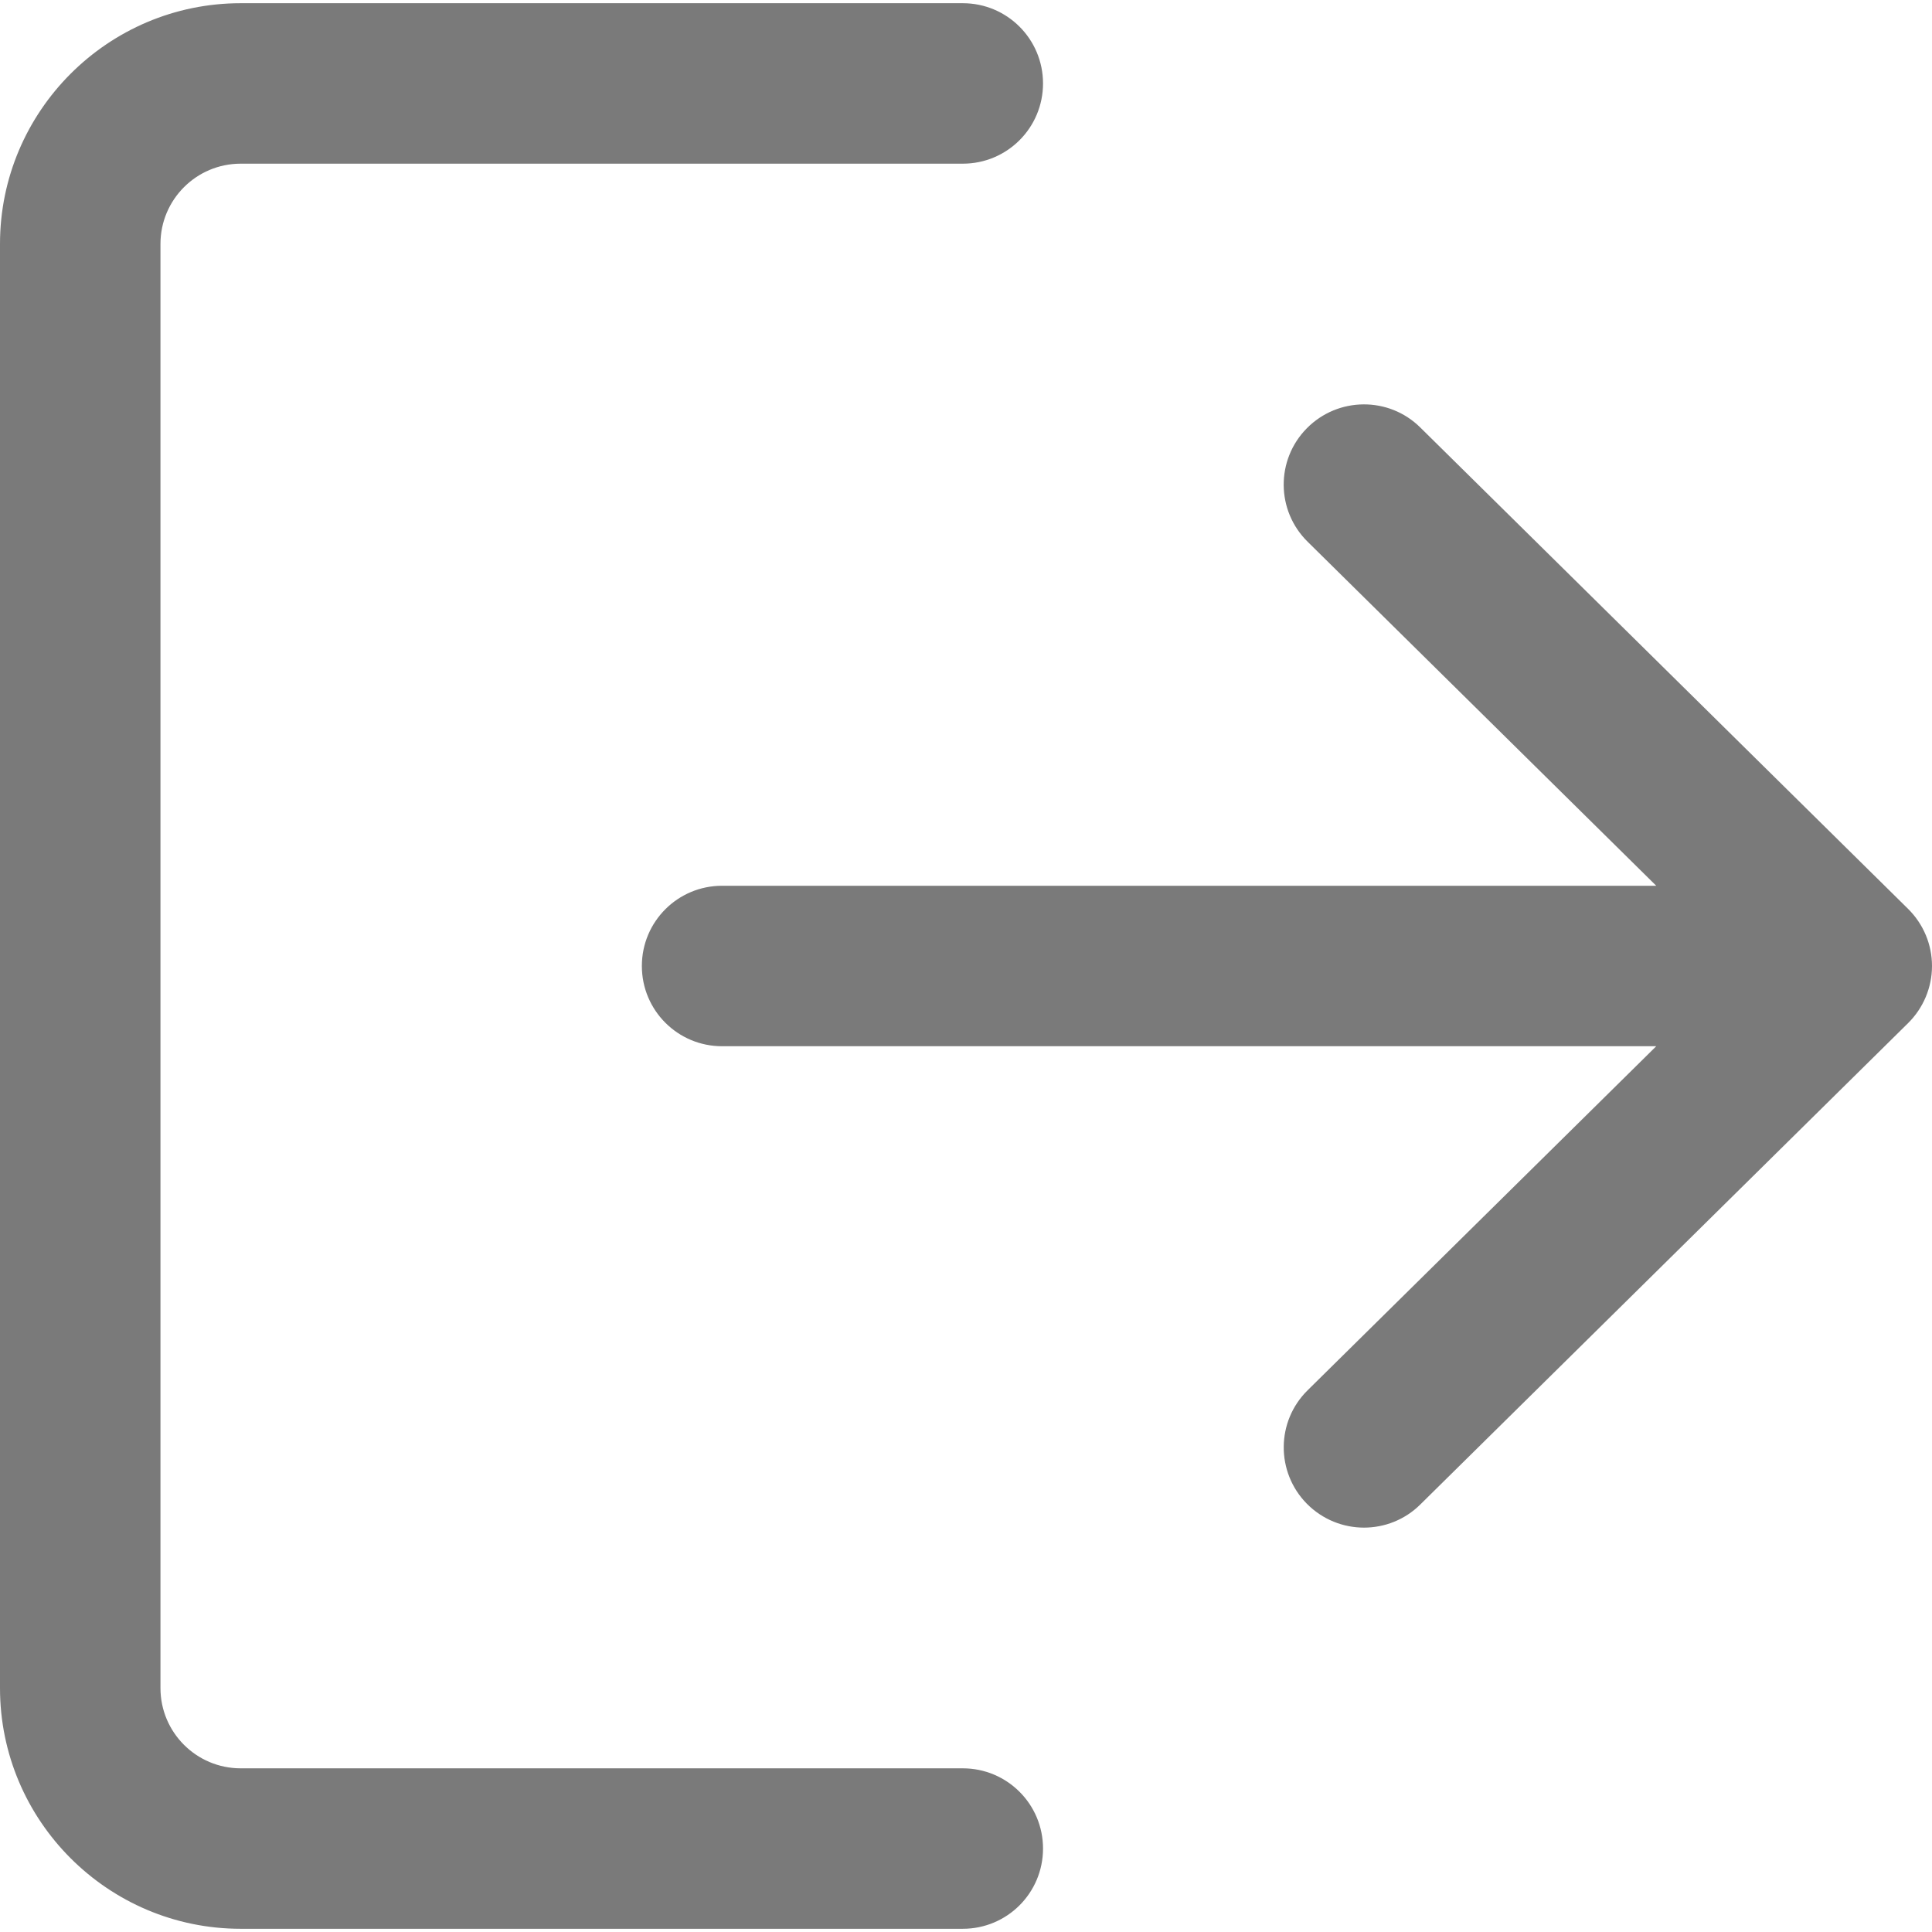
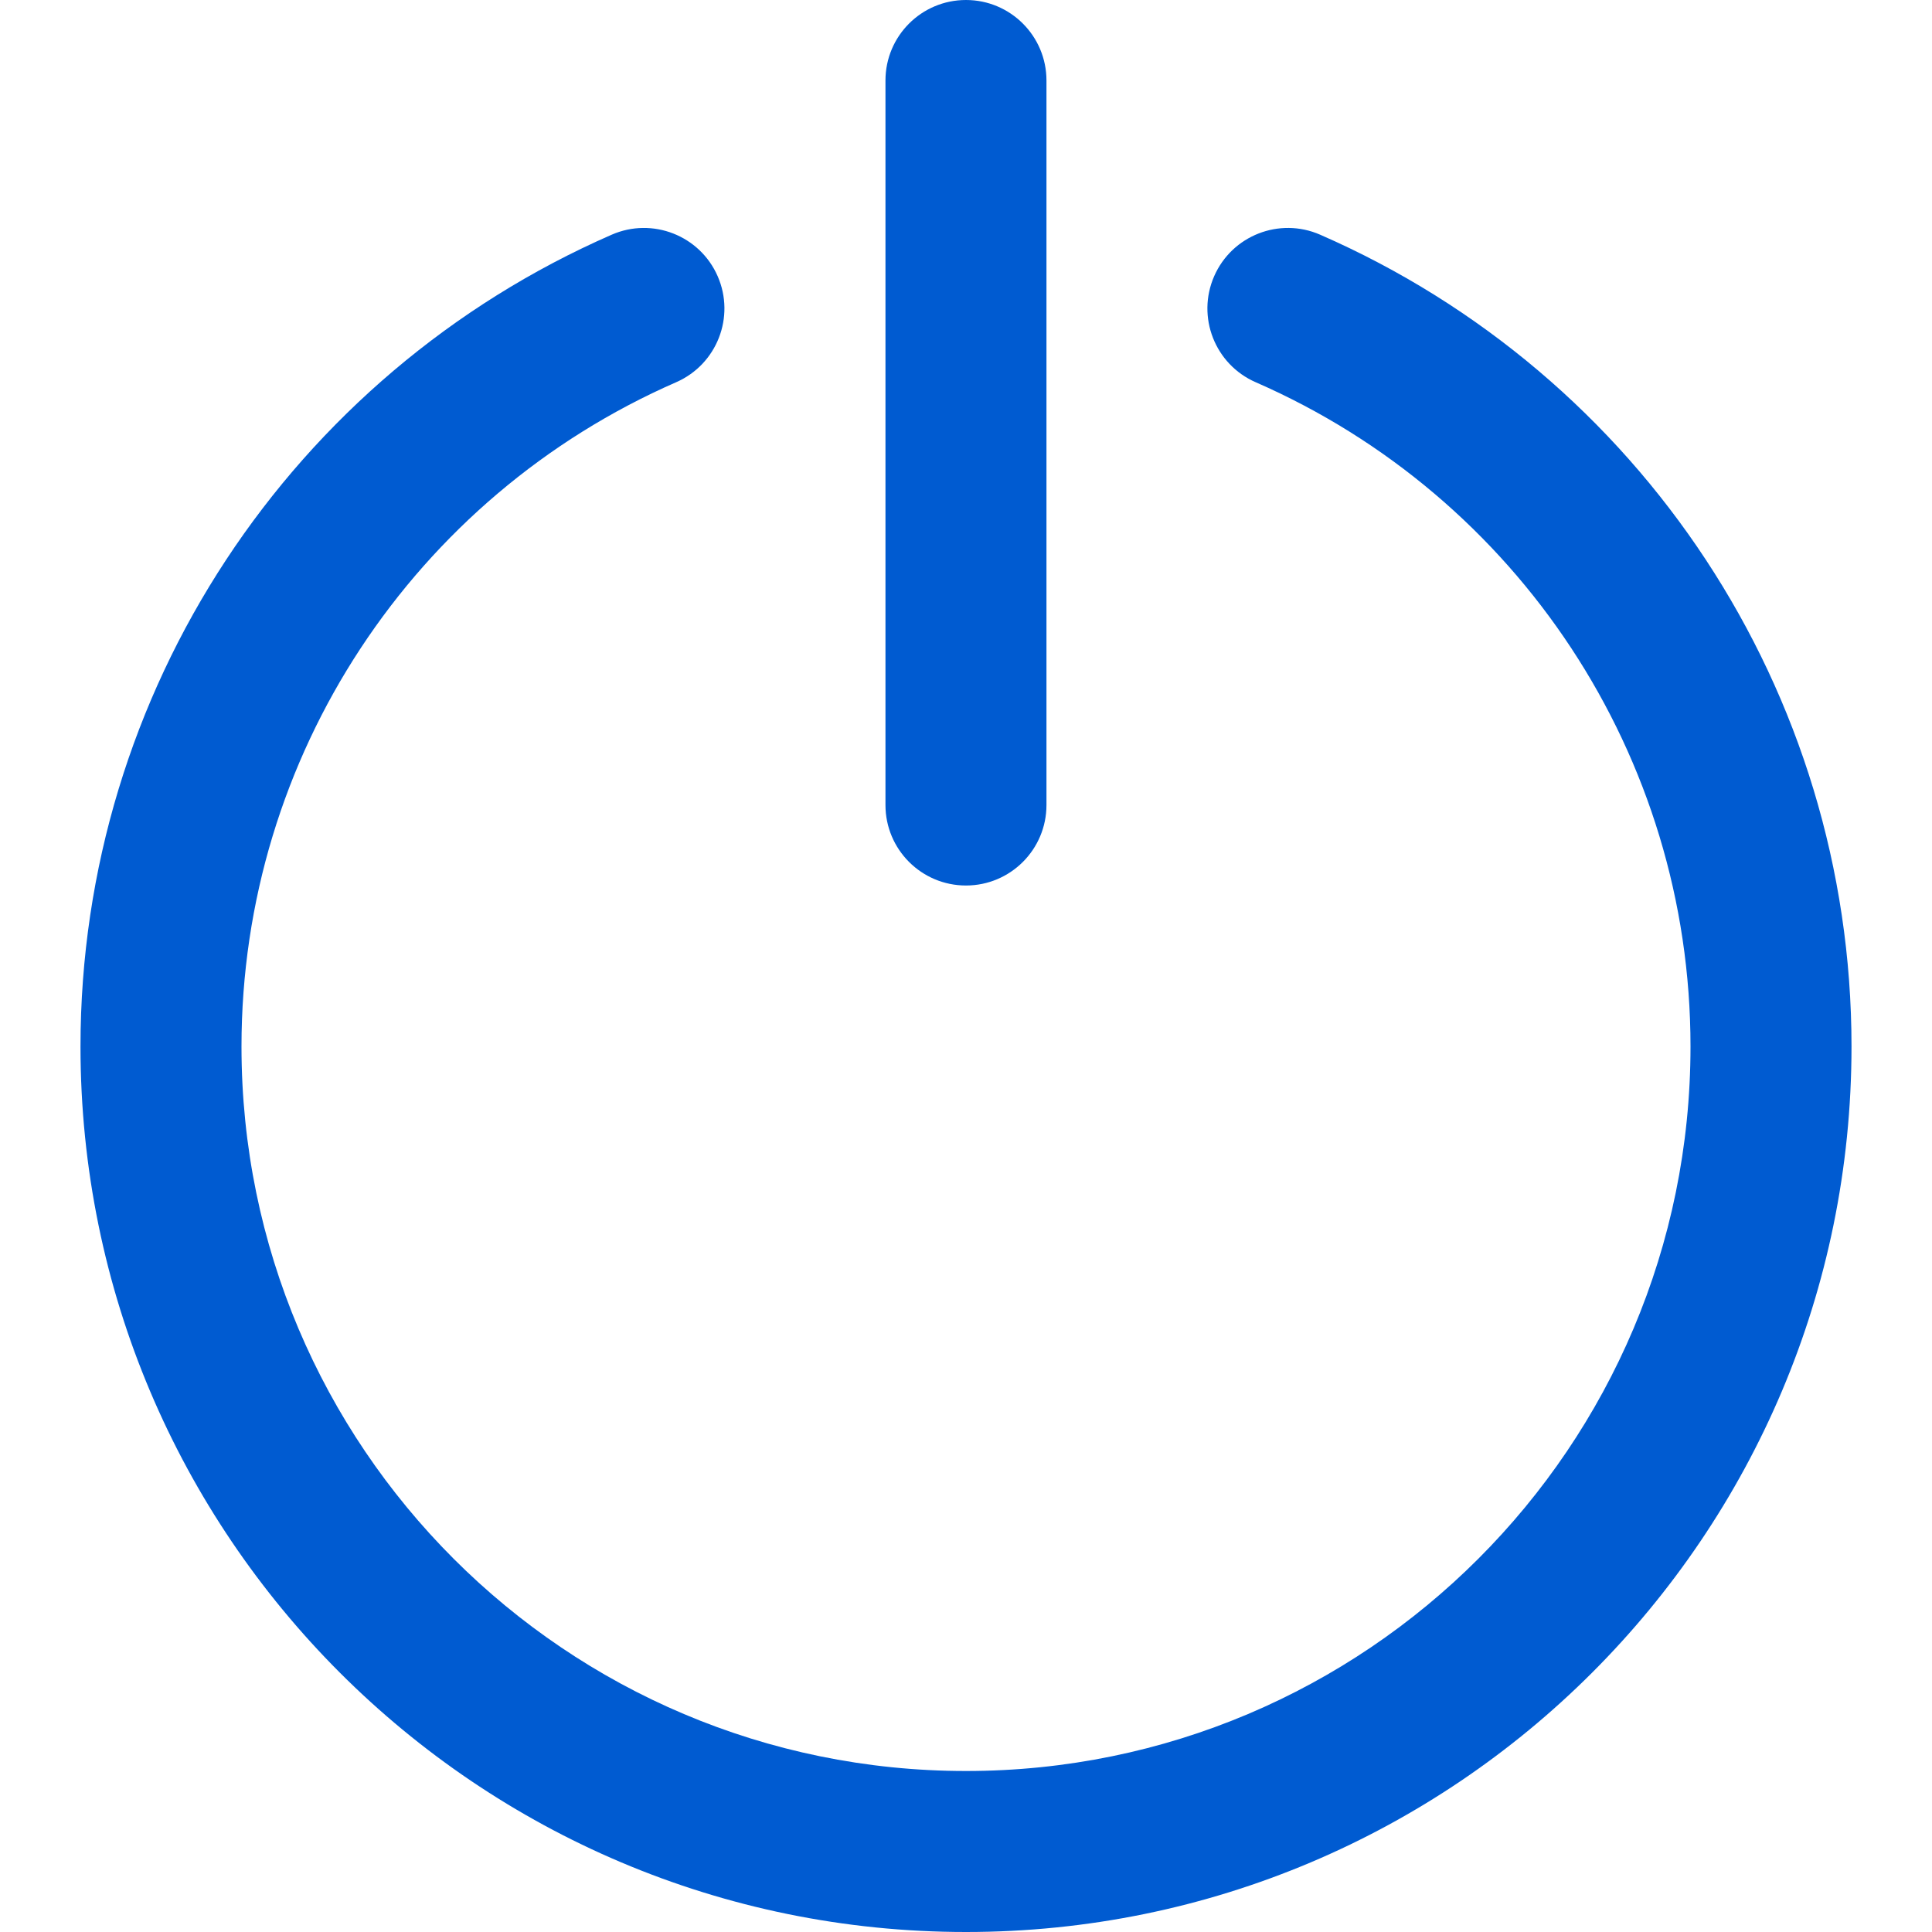
- <svg xmlns="http://www.w3.org/2000/svg" version="1.1" id="Capa_1" x="0px" y="0px" viewBox="0 0 512 512" style="enable-background:new 0 0 512 512;" xml:space="preserve" width="512px" height="512px" class="">
+ <svg xmlns="http://www.w3.org/2000/svg" version="1.1" id="Layer_1" x="0px" y="0px" viewBox="0 0 511.996 511.996" style="enable-background:new 0 0 511.996 511.996;" xml:space="preserve" width="512px" height="512px" class="">
  <g>
    <g>
      <g>
-         <path d="M255.15,468.625H63.787c-11.737,0-21.262-9.526-21.262-21.262V64.638c0-11.737,9.526-21.262,21.262-21.262H255.15    c11.758,0,21.262-9.504,21.262-21.262S266.908,0.85,255.15,0.85H63.787C28.619,0.85,0,29.47,0,64.638v382.724    c0,35.168,28.619,63.787,63.787,63.787H255.15c11.758,0,21.262-9.504,21.262-21.262    C276.412,478.129,266.908,468.625,255.15,468.625z" data-original="#000000" class="active-path" data-old_color="#000000" fill="#7A7A7A" />
-       </g>
-     </g>
-     <g>
-       <g>
-         <path d="M505.664,240.861L376.388,113.286c-8.335-8.25-21.815-8.143-30.065,0.213s-8.165,21.815,0.213,30.065l92.385,91.173    H191.362c-11.758,0-21.262,9.504-21.262,21.262c0,11.758,9.504,21.263,21.262,21.263h247.559l-92.385,91.173    c-8.377,8.25-8.441,21.709-0.213,30.065c4.167,4.21,9.653,6.336,15.139,6.336c5.401,0,10.801-2.041,14.926-6.124l129.276-127.575    c4.04-3.997,6.336-9.441,6.336-15.139C512,250.302,509.725,244.88,505.664,240.861z" data-original="#000000" class="active-path" data-old_color="#000000" fill="#7A7A7A" />
+         <g>
+           <path d="M349.85,62.196c-10.797-4.717-23.373,0.212-28.09,11.009c-4.717,10.797,0.212,23.373,11.009,28.09     c69.412,30.324,115.228,98.977,115.228,176.035c0,106.034-85.972,192-192,192c-106.042,0-192-85.958-192-192     c0-77.041,45.8-145.694,115.192-176.038c10.795-4.72,15.72-17.298,10.999-28.093c-4.72-10.795-17.298-15.72-28.093-10.999     C77.306,99.275,21.331,183.181,21.331,277.329c0,129.606,105.061,234.667,234.667,234.667     c129.592,0,234.667-105.068,234.667-234.667C490.665,183.159,434.667,99.249,349.85,62.196z" data-original="#000000" class="active-path" data-old_color="#000000" fill="#005BD1" />
+           <path d="M255.989,234.667c11.782,0,21.333-9.551,21.333-21.333v-192C277.323,9.551,267.771,0,255.989,0     c-11.782,0-21.333,9.551-21.333,21.333v192C234.656,225.115,244.207,234.667,255.989,234.667z" data-original="#000000" class="active-path" data-old_color="#000000" fill="#005BD1" />
+         </g>
      </g>
    </g>
  </g>
</svg>
